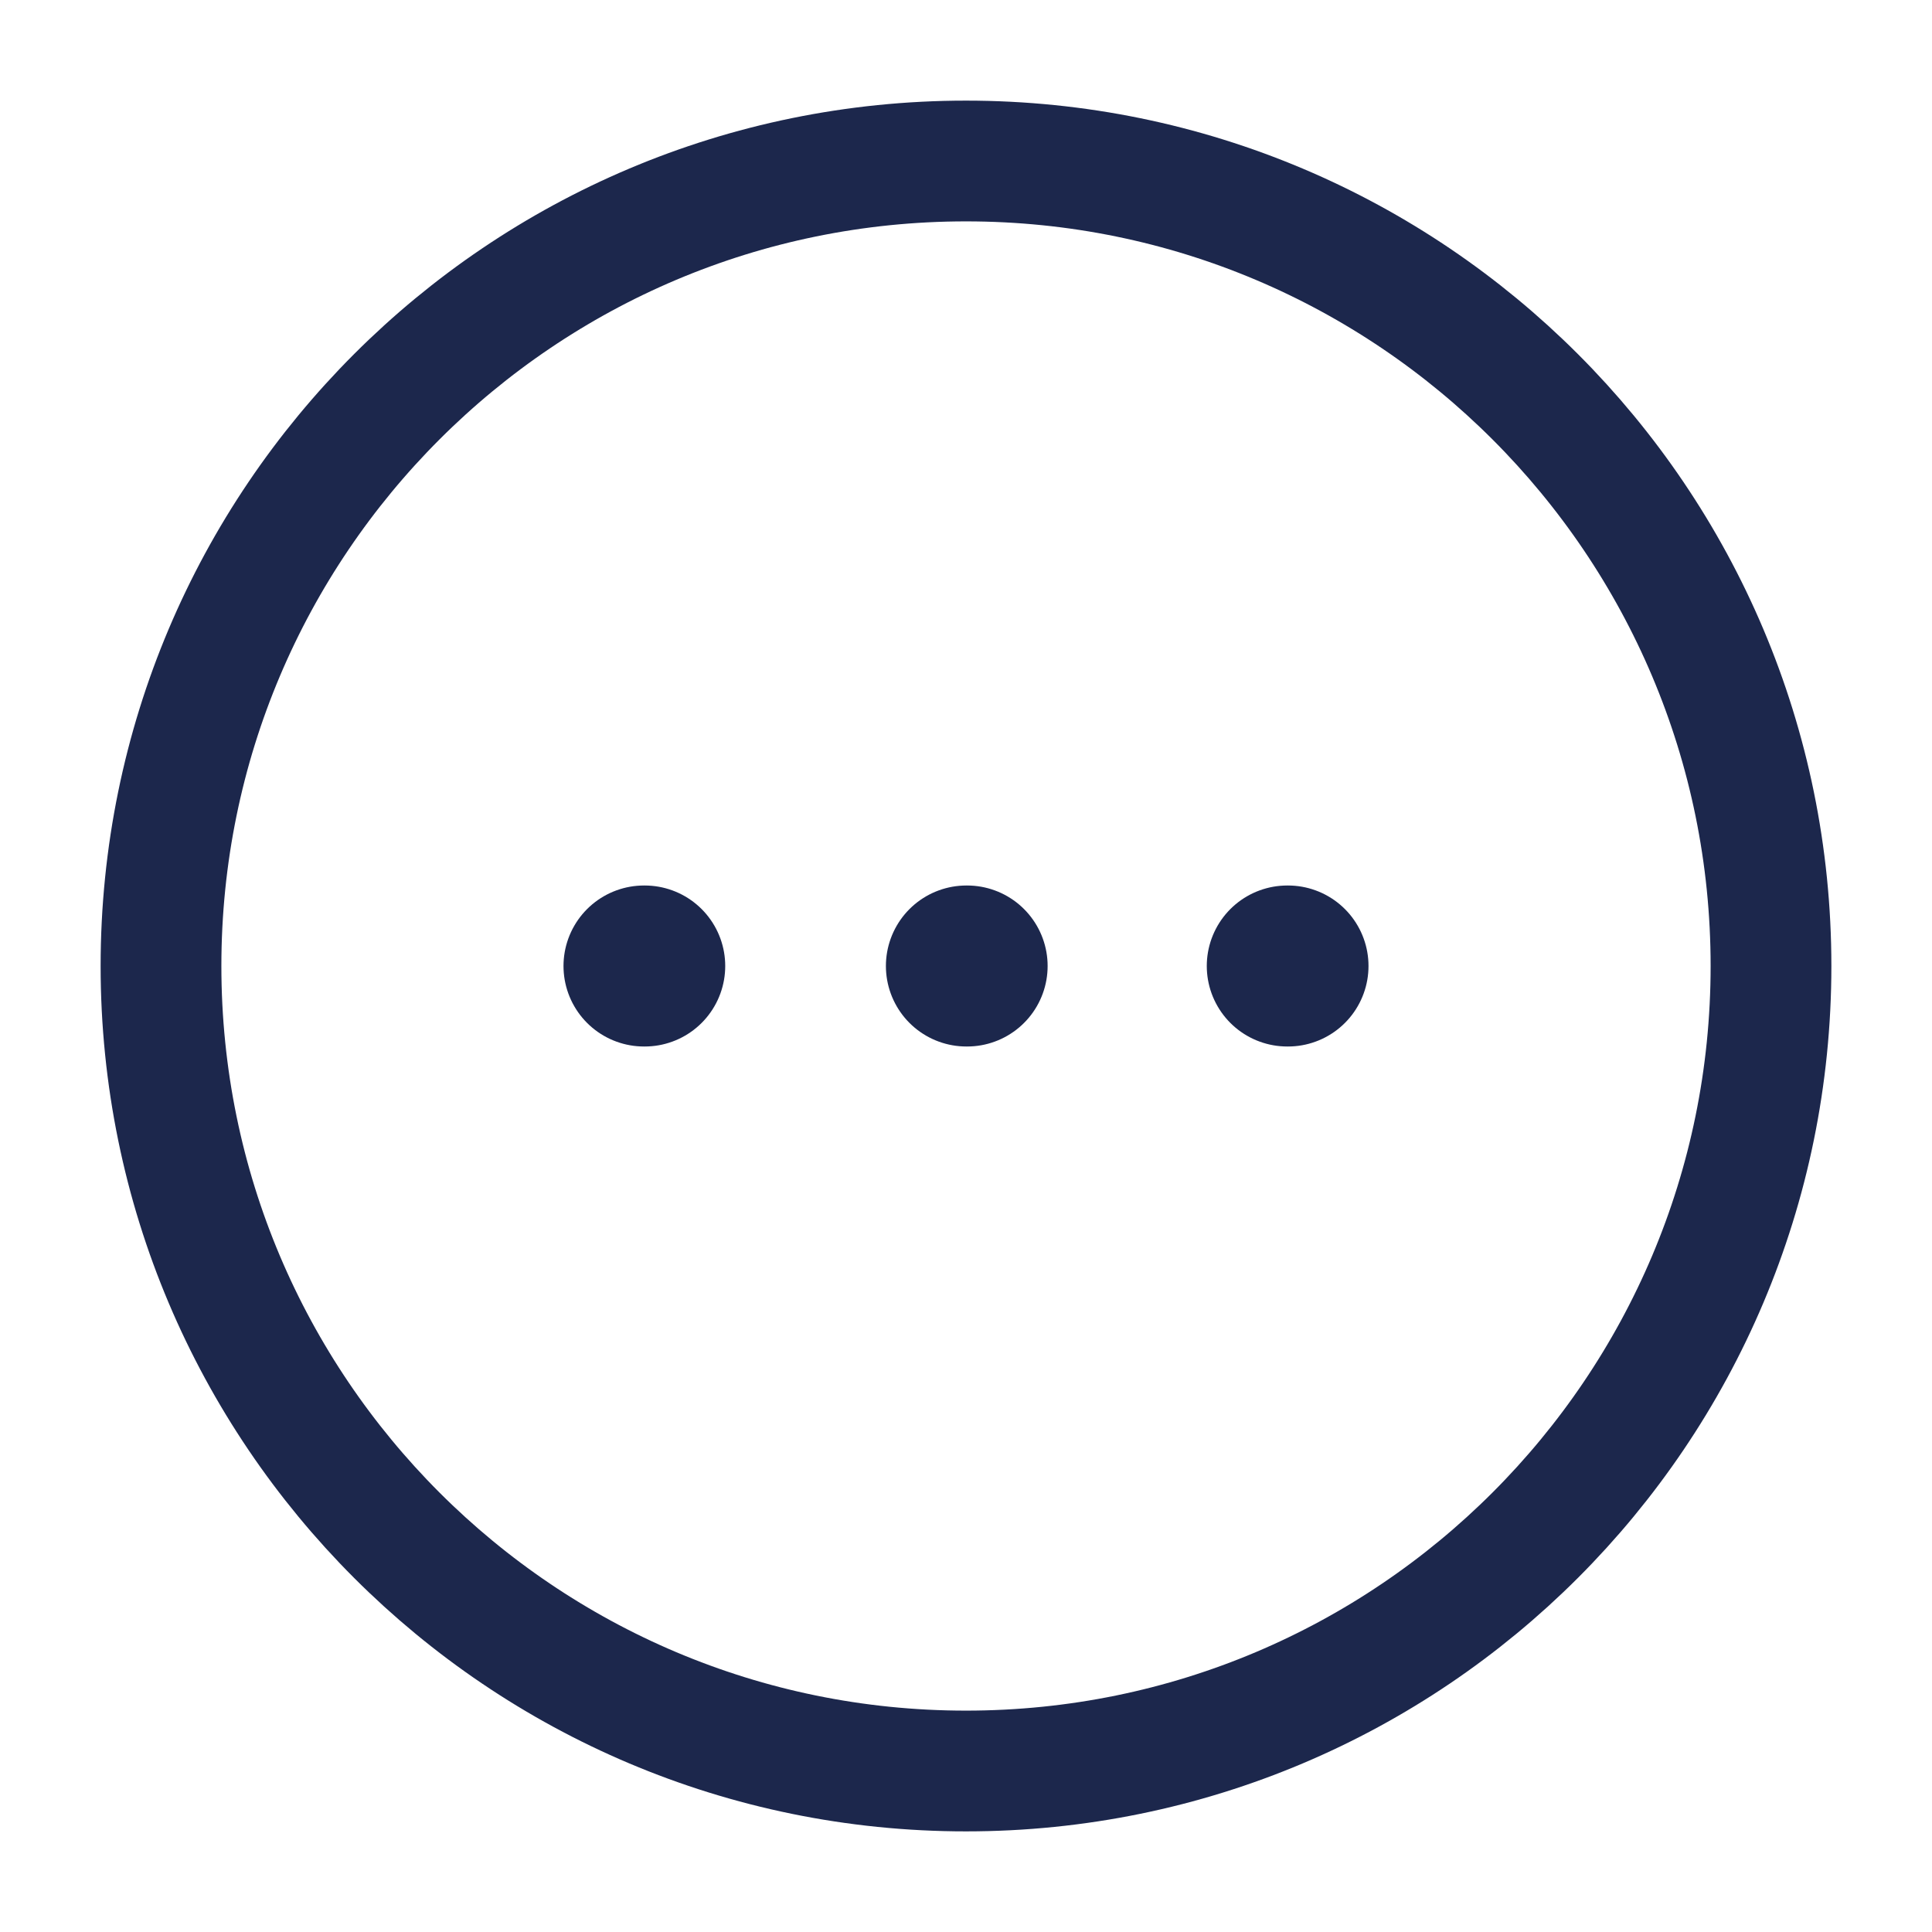
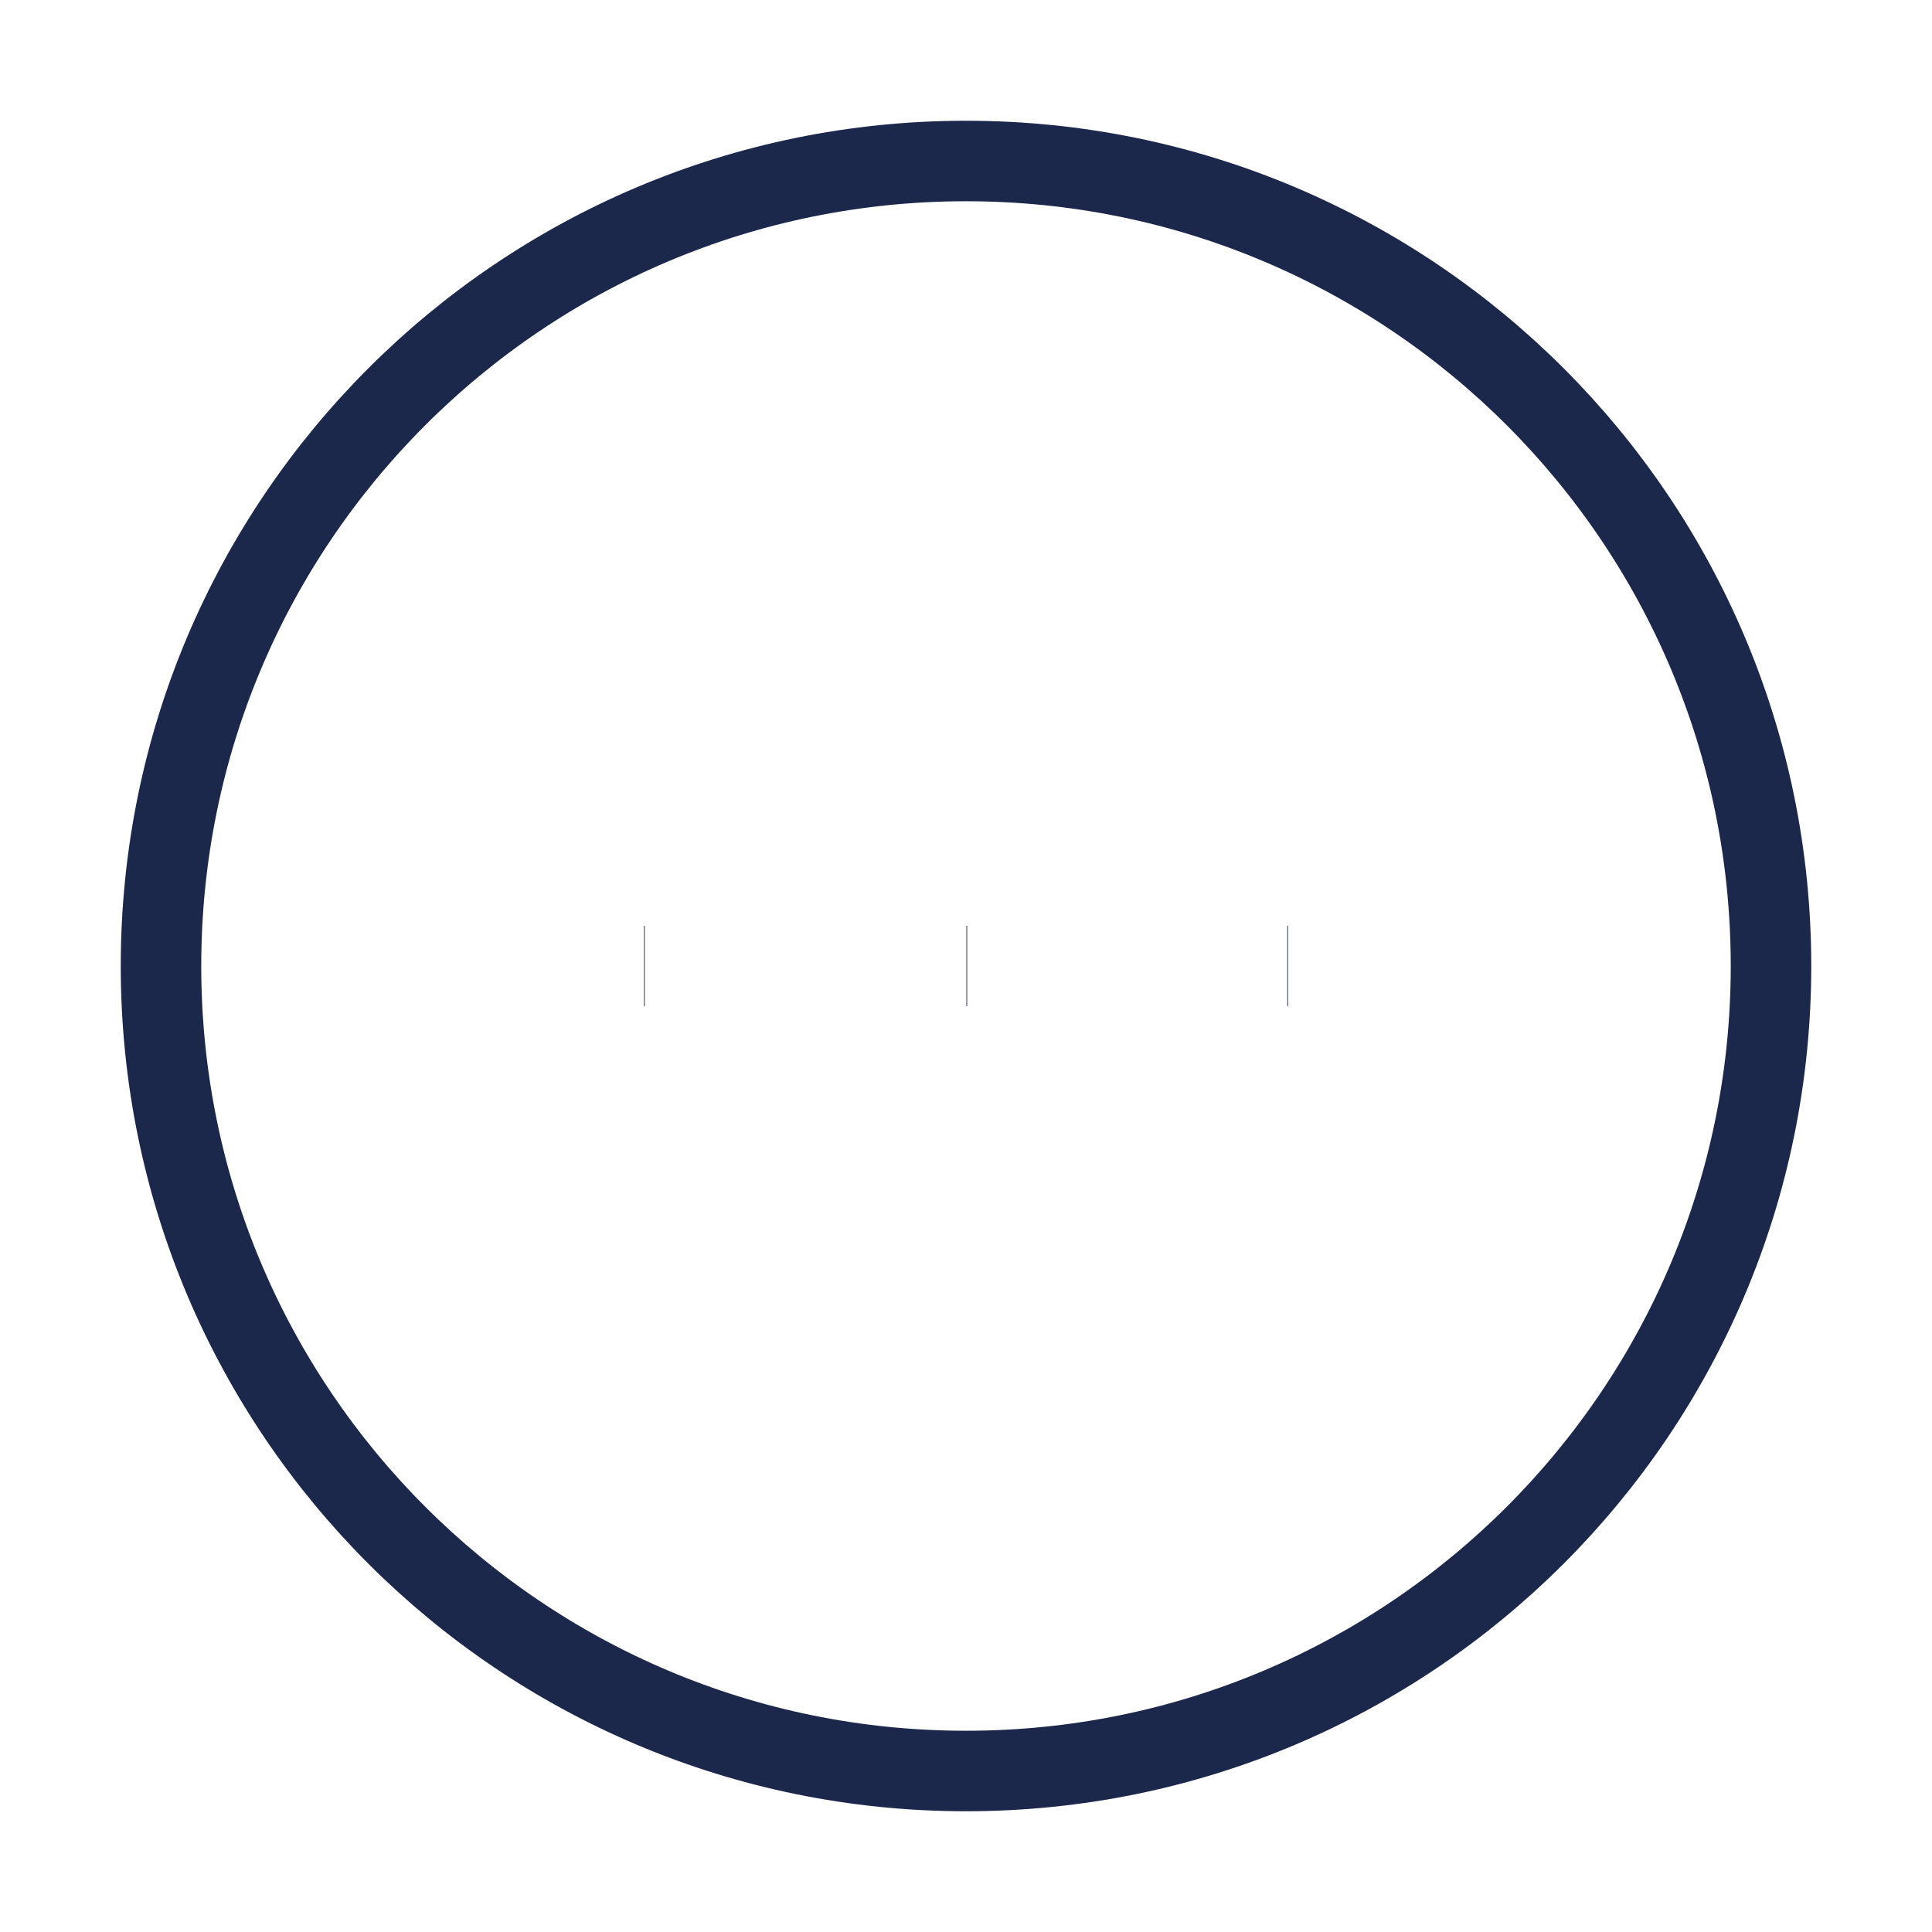
<svg xmlns="http://www.w3.org/2000/svg" width="50px" height="50px" viewBox="0 0 24 24" fill="none">
-   <path d="M8 12H8.009M12.005 12H12.014M15.991 12H16" stroke="#1C274C" stroke-width="2" stroke-linecap="round" stroke-linejoin="round" />
-   <circle cx="12" cy="12" r="10" stroke="#1C274C" stroke-width="1.5" />
+   <path d="M8 12H8.009M12.005 12H12.014M15.991 12H16" stroke="#1C274C" strokeWidth="2" strokeLinecap="round" strokeLinejoin="round" />
+   <circle cx="12" cy="12" r="10" stroke="#1C274C" strokeWidth="1.5" />
</svg>
